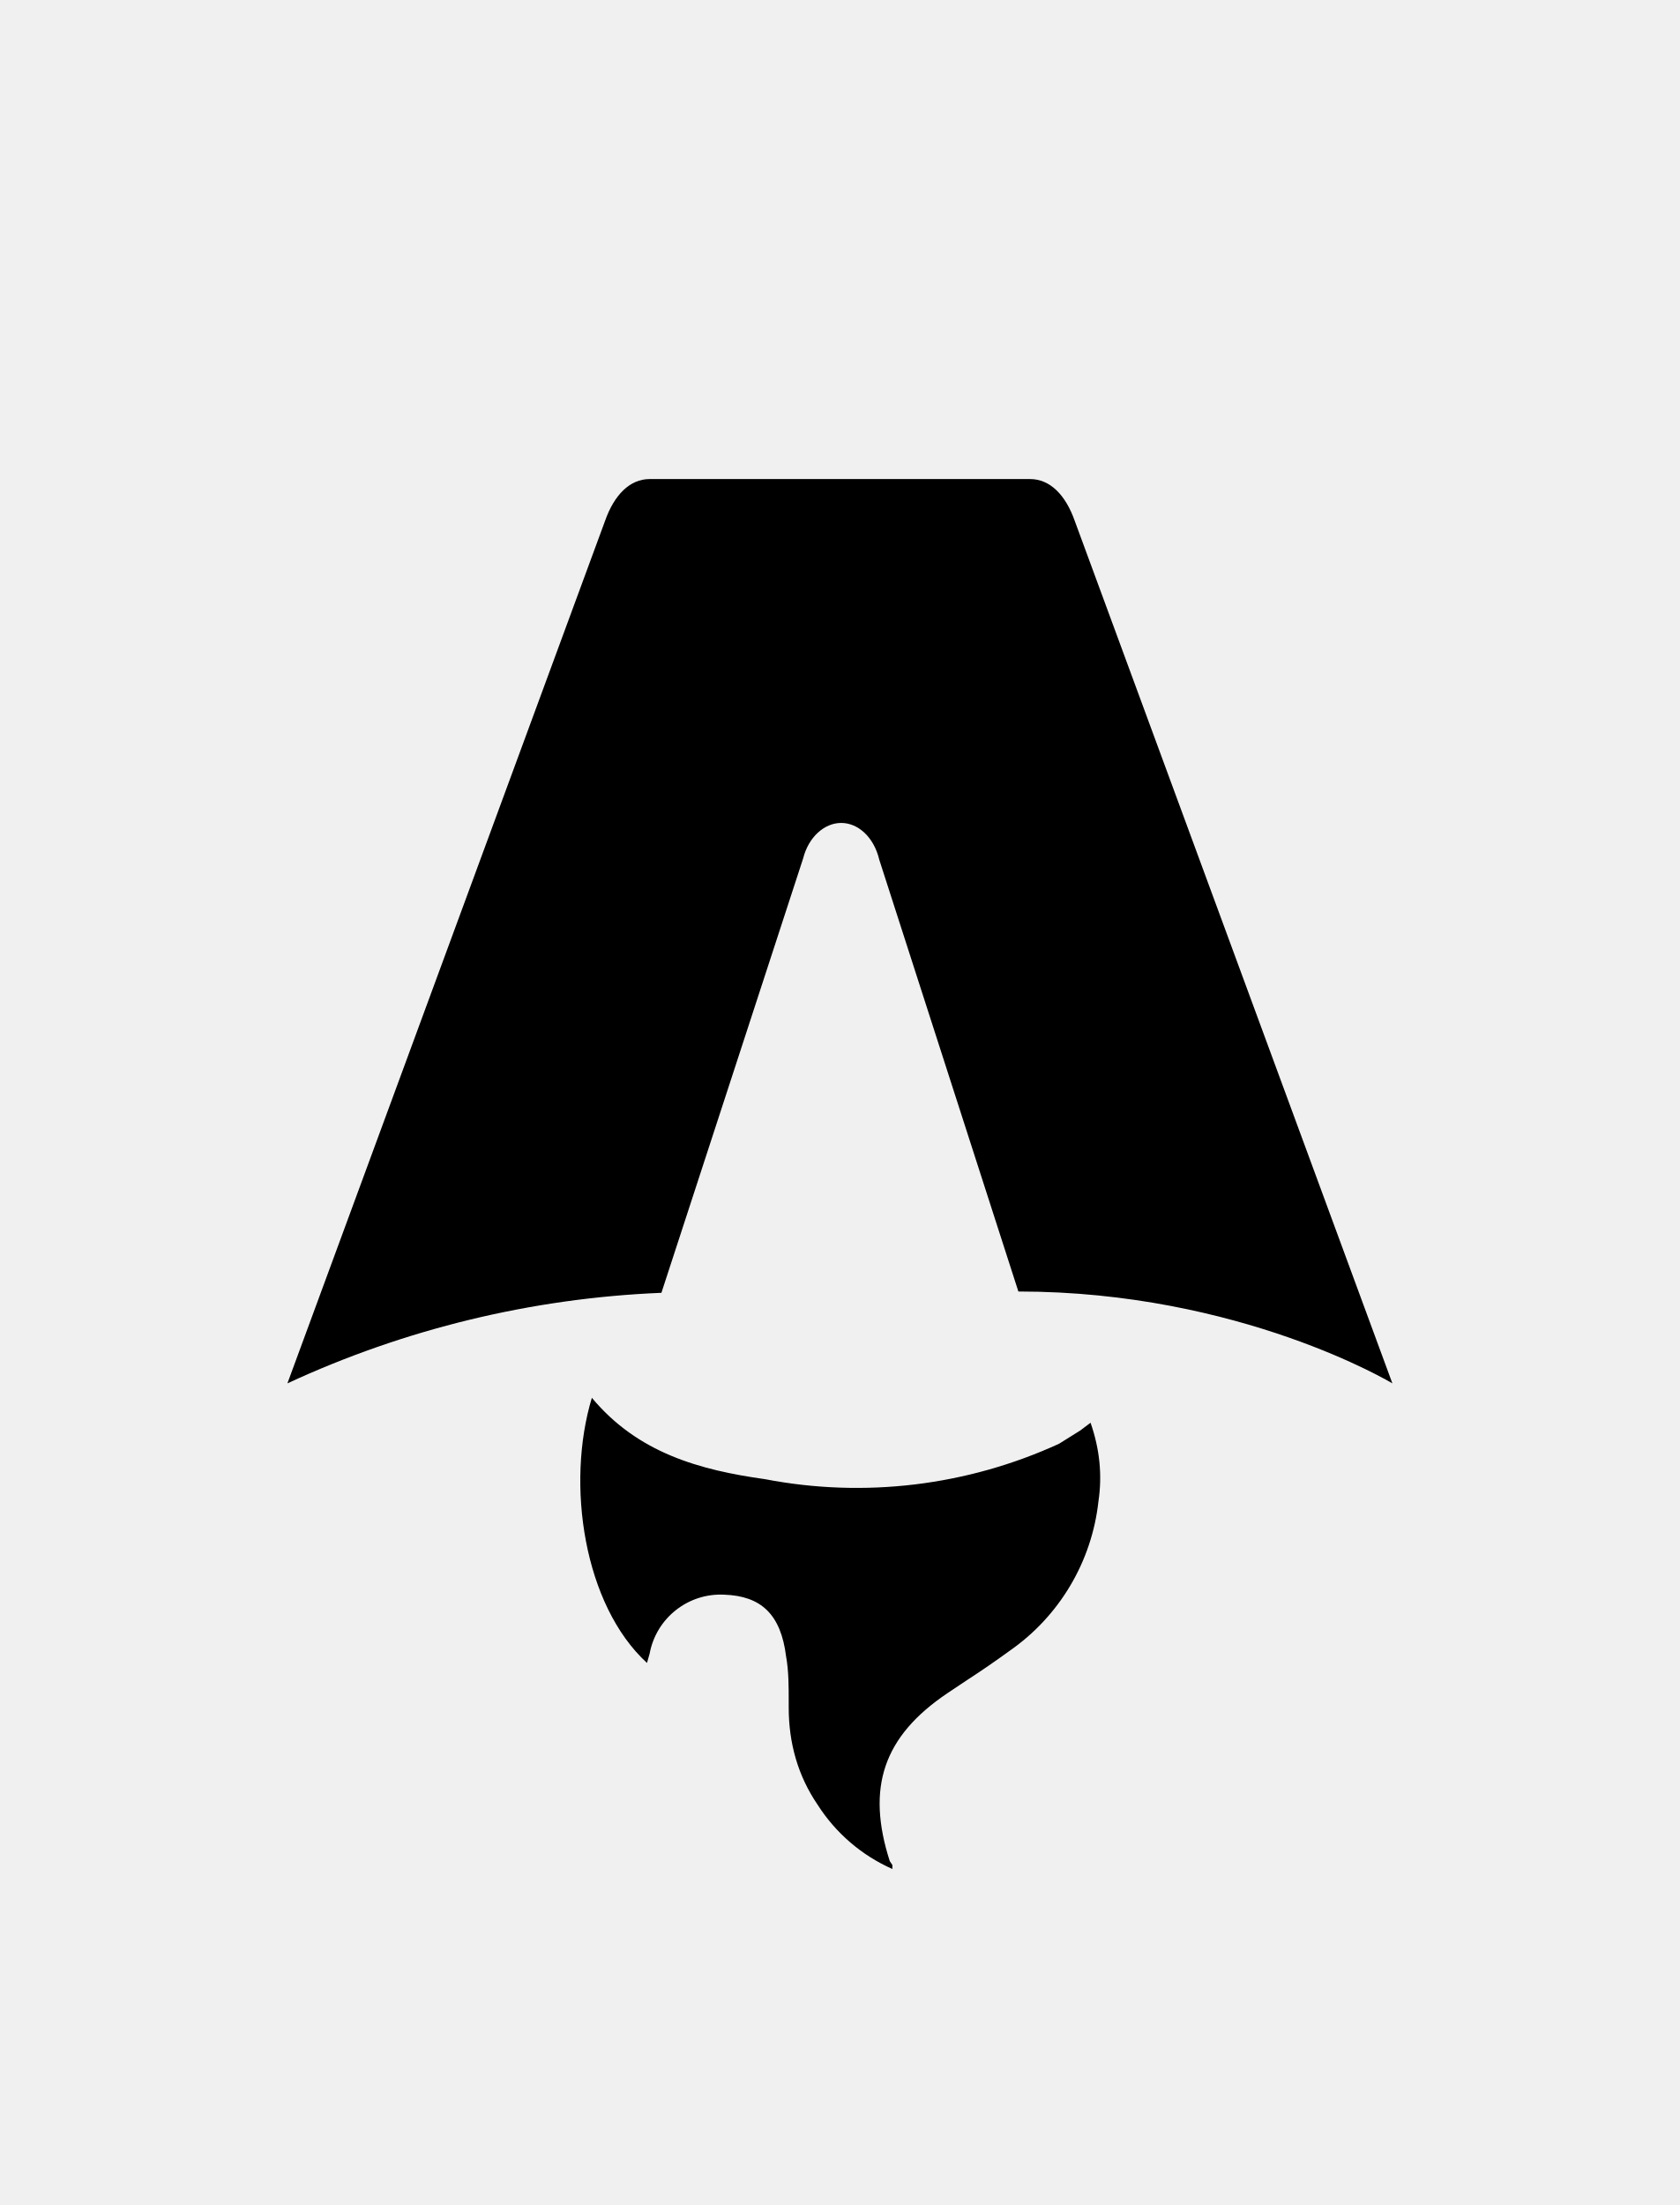
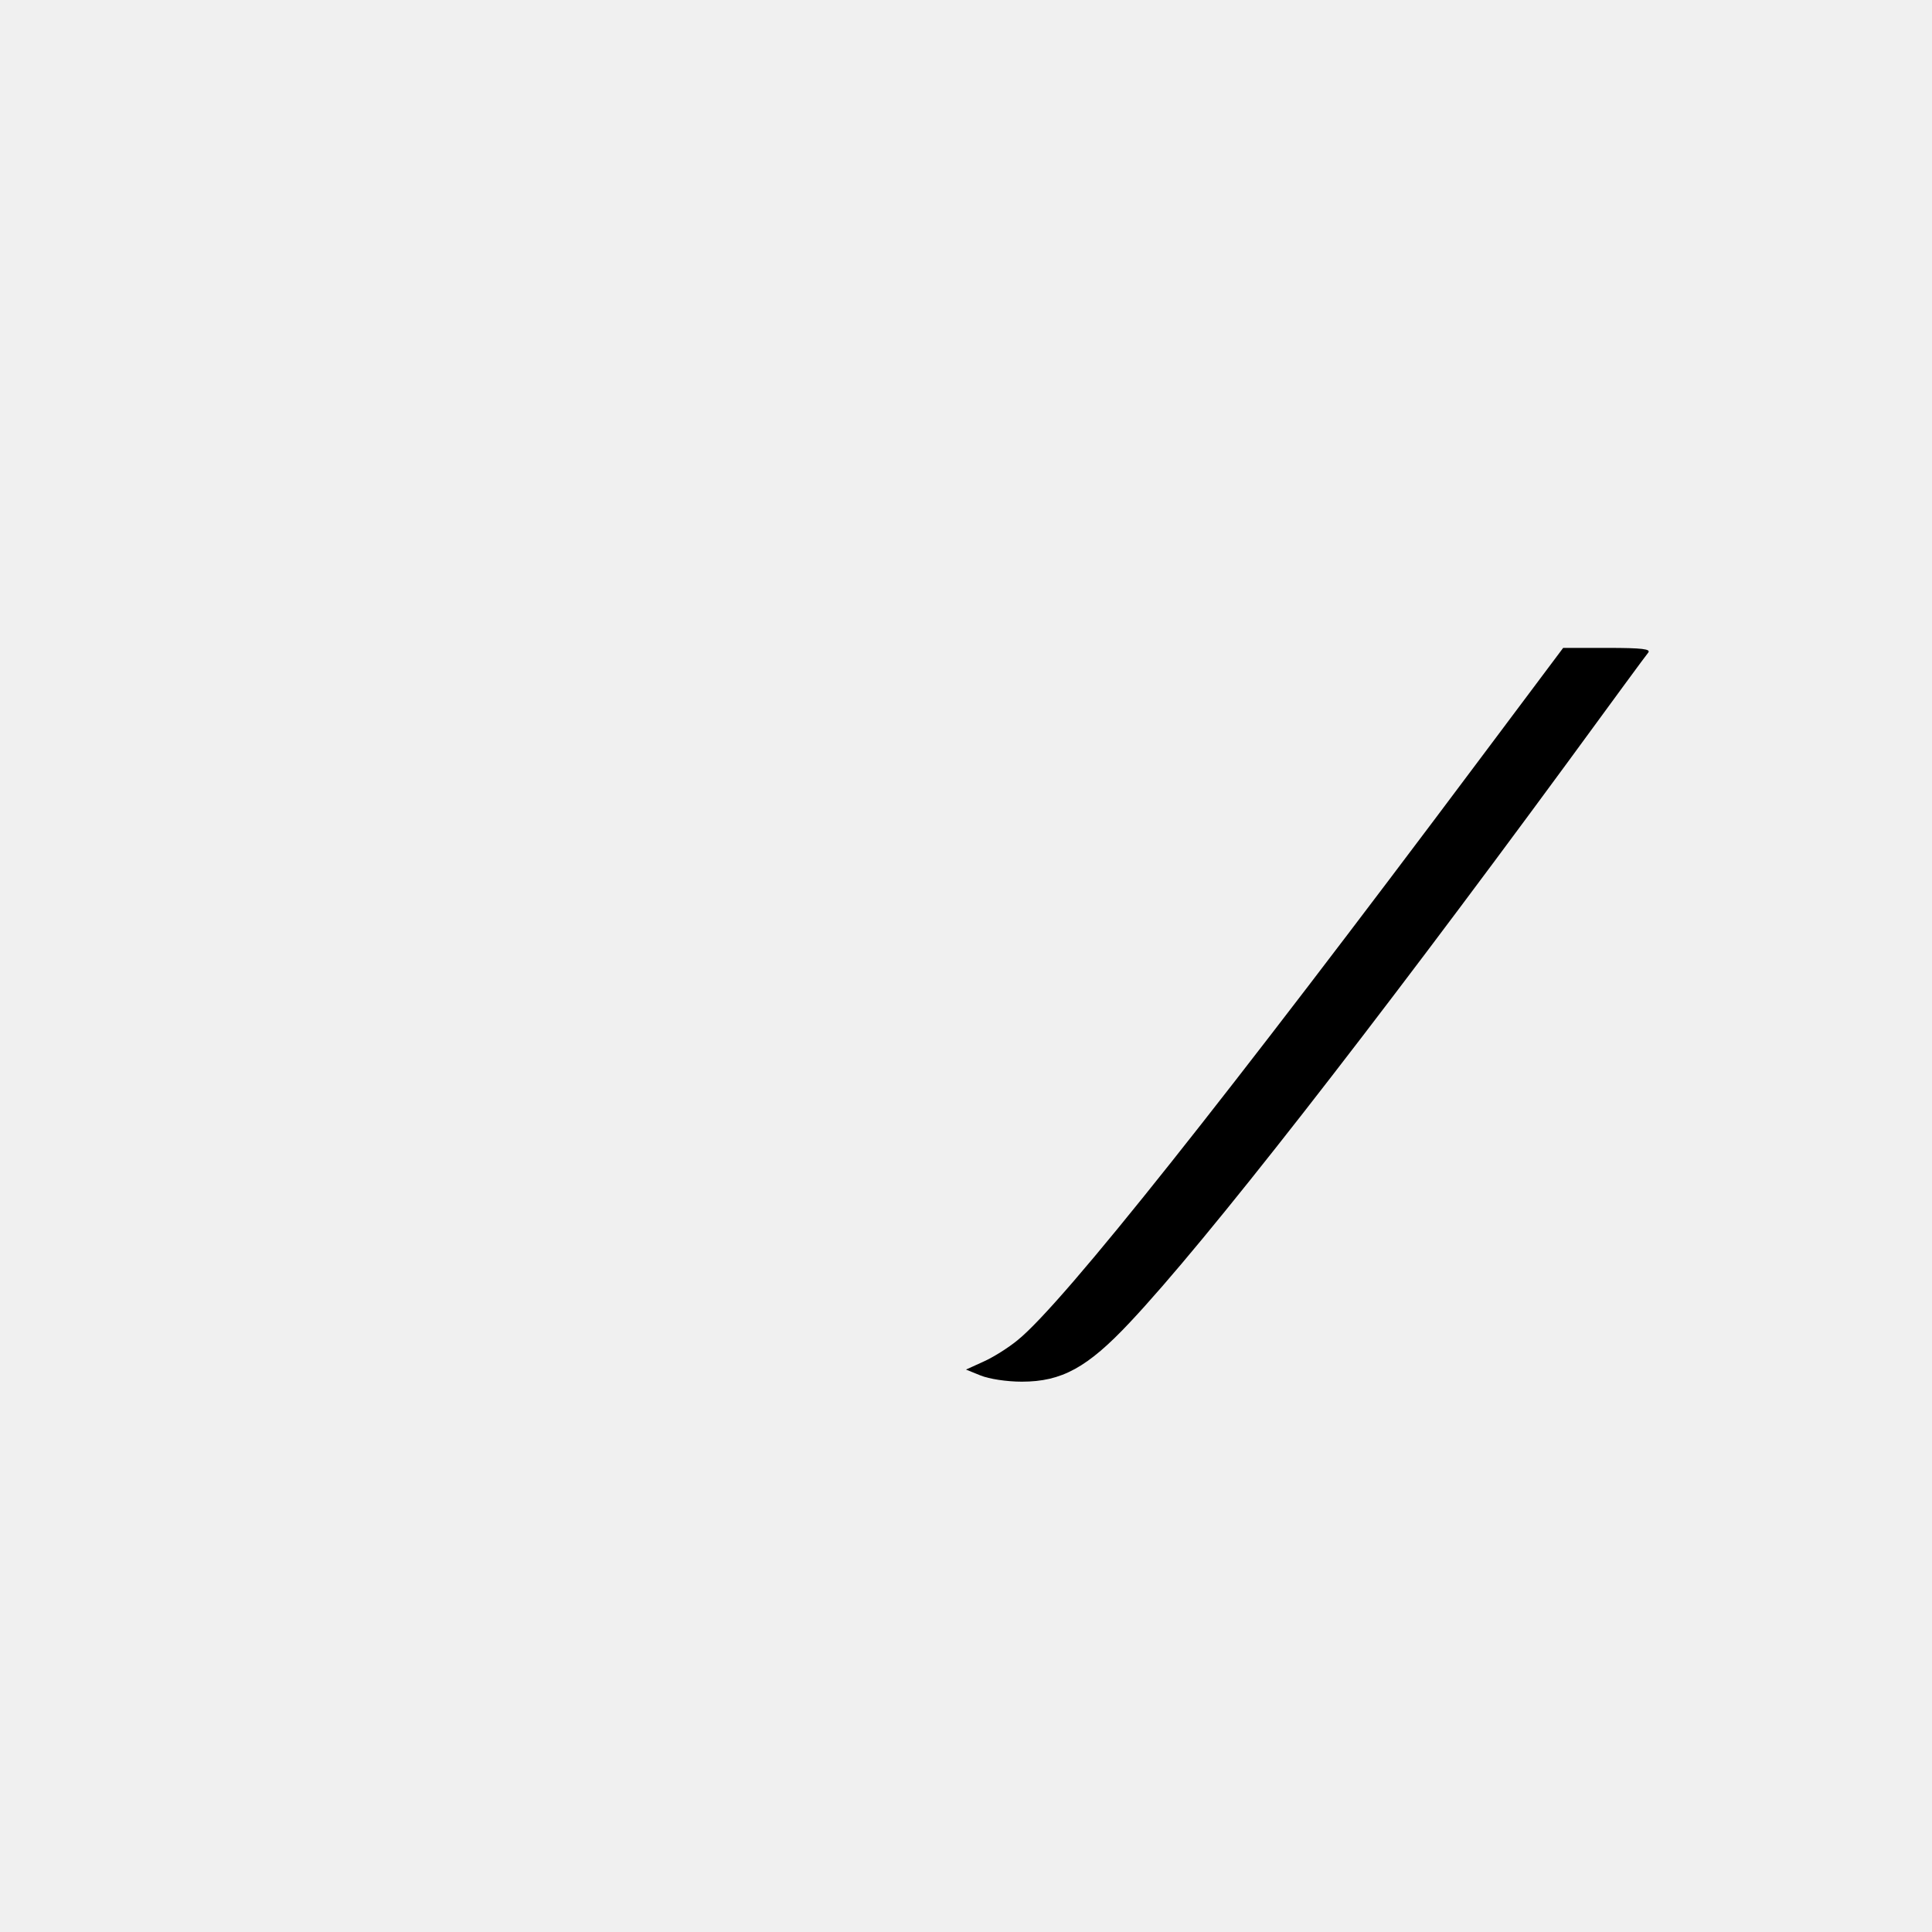
- <svg xmlns="http://www.w3.org/2000/svg" fill="none" viewBox="0 -20 128 168">
-   <path d="M50.4 78.5a75.1 75.1 0 0 0-28.5 6.9l24.2-65.7c.7-2 1.9-3.2 3.4-3.2h29c1.5 0 2.7 1.2 3.4 3.2l24.2 65.7s-11.6-7-28.5-7L67 45.5c-.4-1.7-1.6-2.8-2.9-2.8-1.3 0-2.5 1.1-2.9 2.7L50.4 78.5Zm-1.1 28.2Zm-4.2-20.2c-2 6.6-.6 15.8 4.2 20.2a17.5 17.5 0 0 1 .2-.7 5.5 5.5 0 0 1 5.7-4.5c2.8.1 4.3 1.5 4.7 4.7.2 1.1.2 2.3.2 3.5v.4c0 2.7.7 5.2 2.2 7.4a13 13 0 0 0 5.7 4.9v-.3l-.2-.3c-1.8-5.6-.5-9.5 4.4-12.8l1.5-1a73 73 0 0 0 3.2-2.2 16 16 0 0 0 6.8-11.4c.3-2 .1-4-.6-6l-.8.6-1.6 1a37 37 0 0 1-22.4 2.7c-5-.7-9.7-2-13.2-6.2Z" />
+ <svg xmlns="http://www.w3.org/2000/svg" version="1.0" width="495pt" height="495pt" viewBox="0 -130 495 495" preserveAspectRatio="xMidYMid meet">
  <style>
-         path { fill: #000; }
-         @media (prefers-color-scheme: dark) {
-             path { fill: #FFF; }
-         }
-     </style>
+     path { fill: #000; }
+     @media (prefers-color-scheme: dark) {
+         path { fill: #FFF; }
+     }
+ </style>
+   <g transform="translate(0,236) scale(0.1,-0.1)" stroke="none">
+     <path d="M3790 1713 c-643 -859 -1065 -1391 -1182 -1486 -24 -20 -64 -45 -89 -56 l-44 -20 37 -15 c22 -9 67 -16 106 -16 102 0 168 36 276 151 196 208 618 749 1121 1434 109 149 202 276 208 283 7 9 -15 12 -104 12 l-114 0 -215 -287z" />
+   </g>
</svg>
